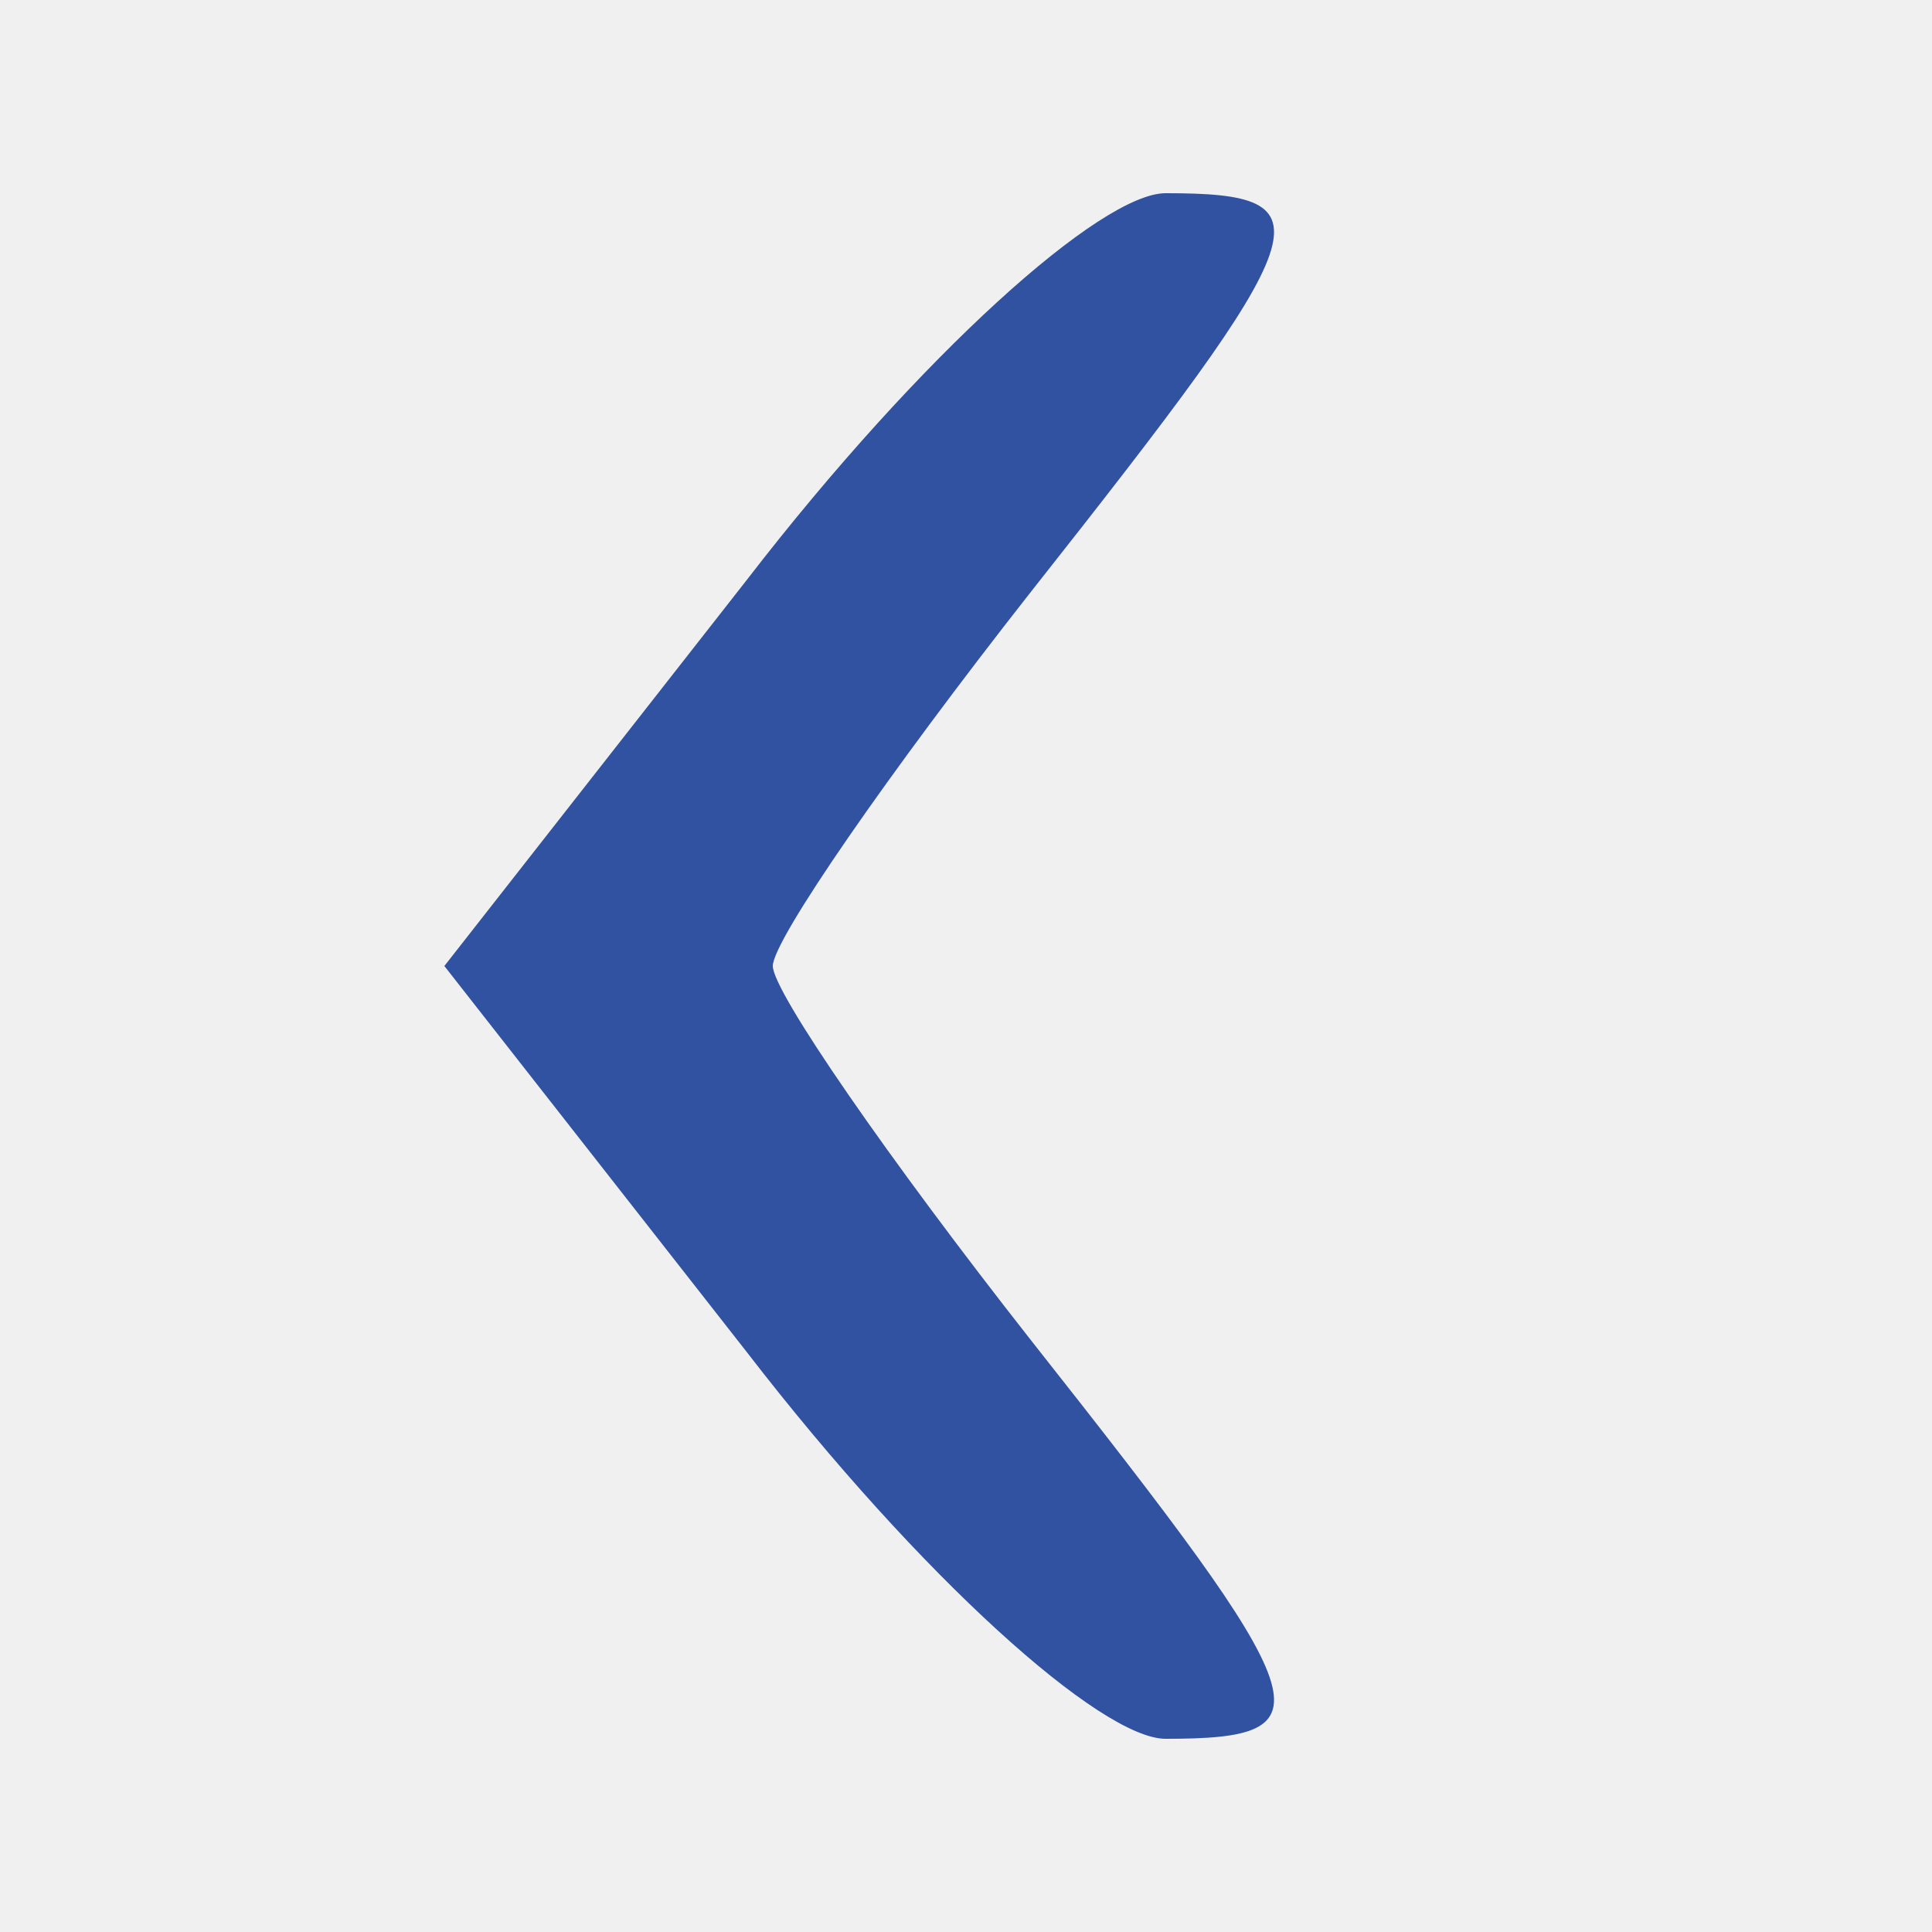
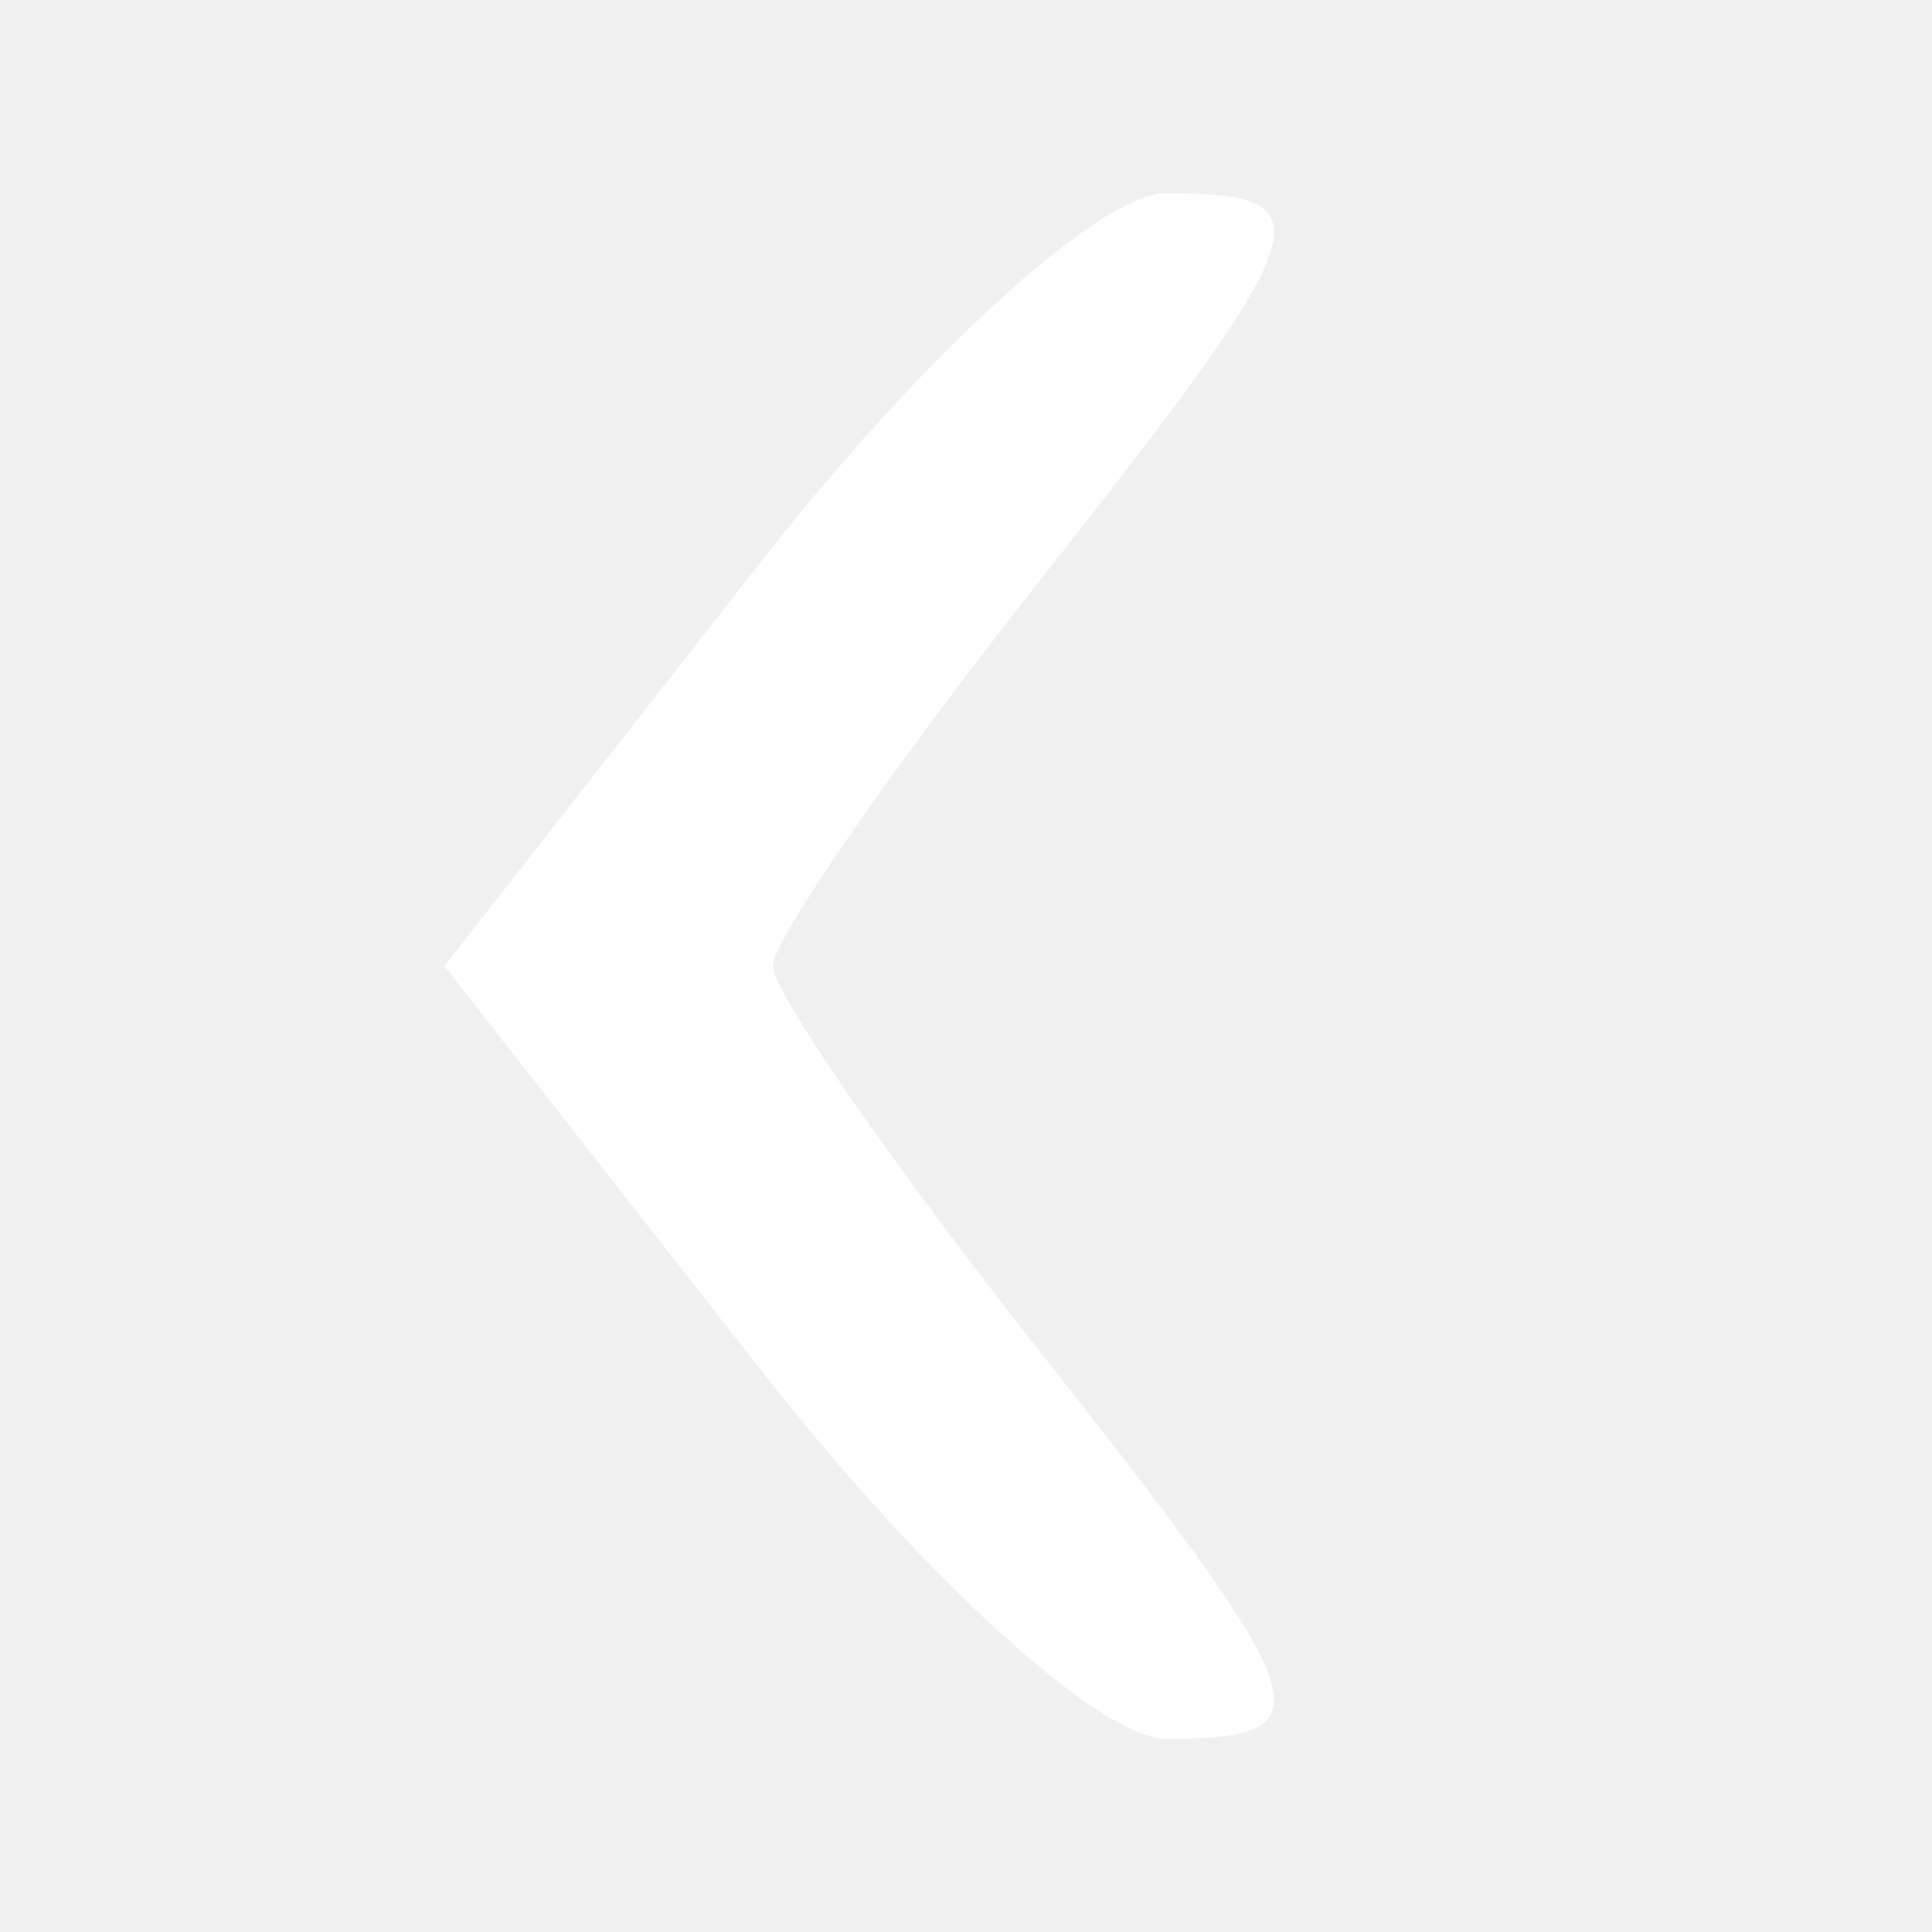
<svg xmlns="http://www.w3.org/2000/svg" version="1.0" width="30pt" height="30pt" viewBox="0 0 30 30" preserveAspectRatio="xMidYMid meet">
-   <g transform="translate(0,30) scale(0.1,-0.1)" fill="#3052A1" stroke="none">
+   <g transform="translate(0,30) scale(0.1,-0.1)" fill="#fff" stroke="none">
    <path d="M116 210 l-47 -60 47 -60 c27 -35 55 -60 65 -60 26 0 24 5 -21 62 -22 28 -40 54 -40 58 0 4 18 30 40 58 45 57 47 62 21 62 -10 0 -38 -25 -65 -60z" />
  </g>
</svg>
